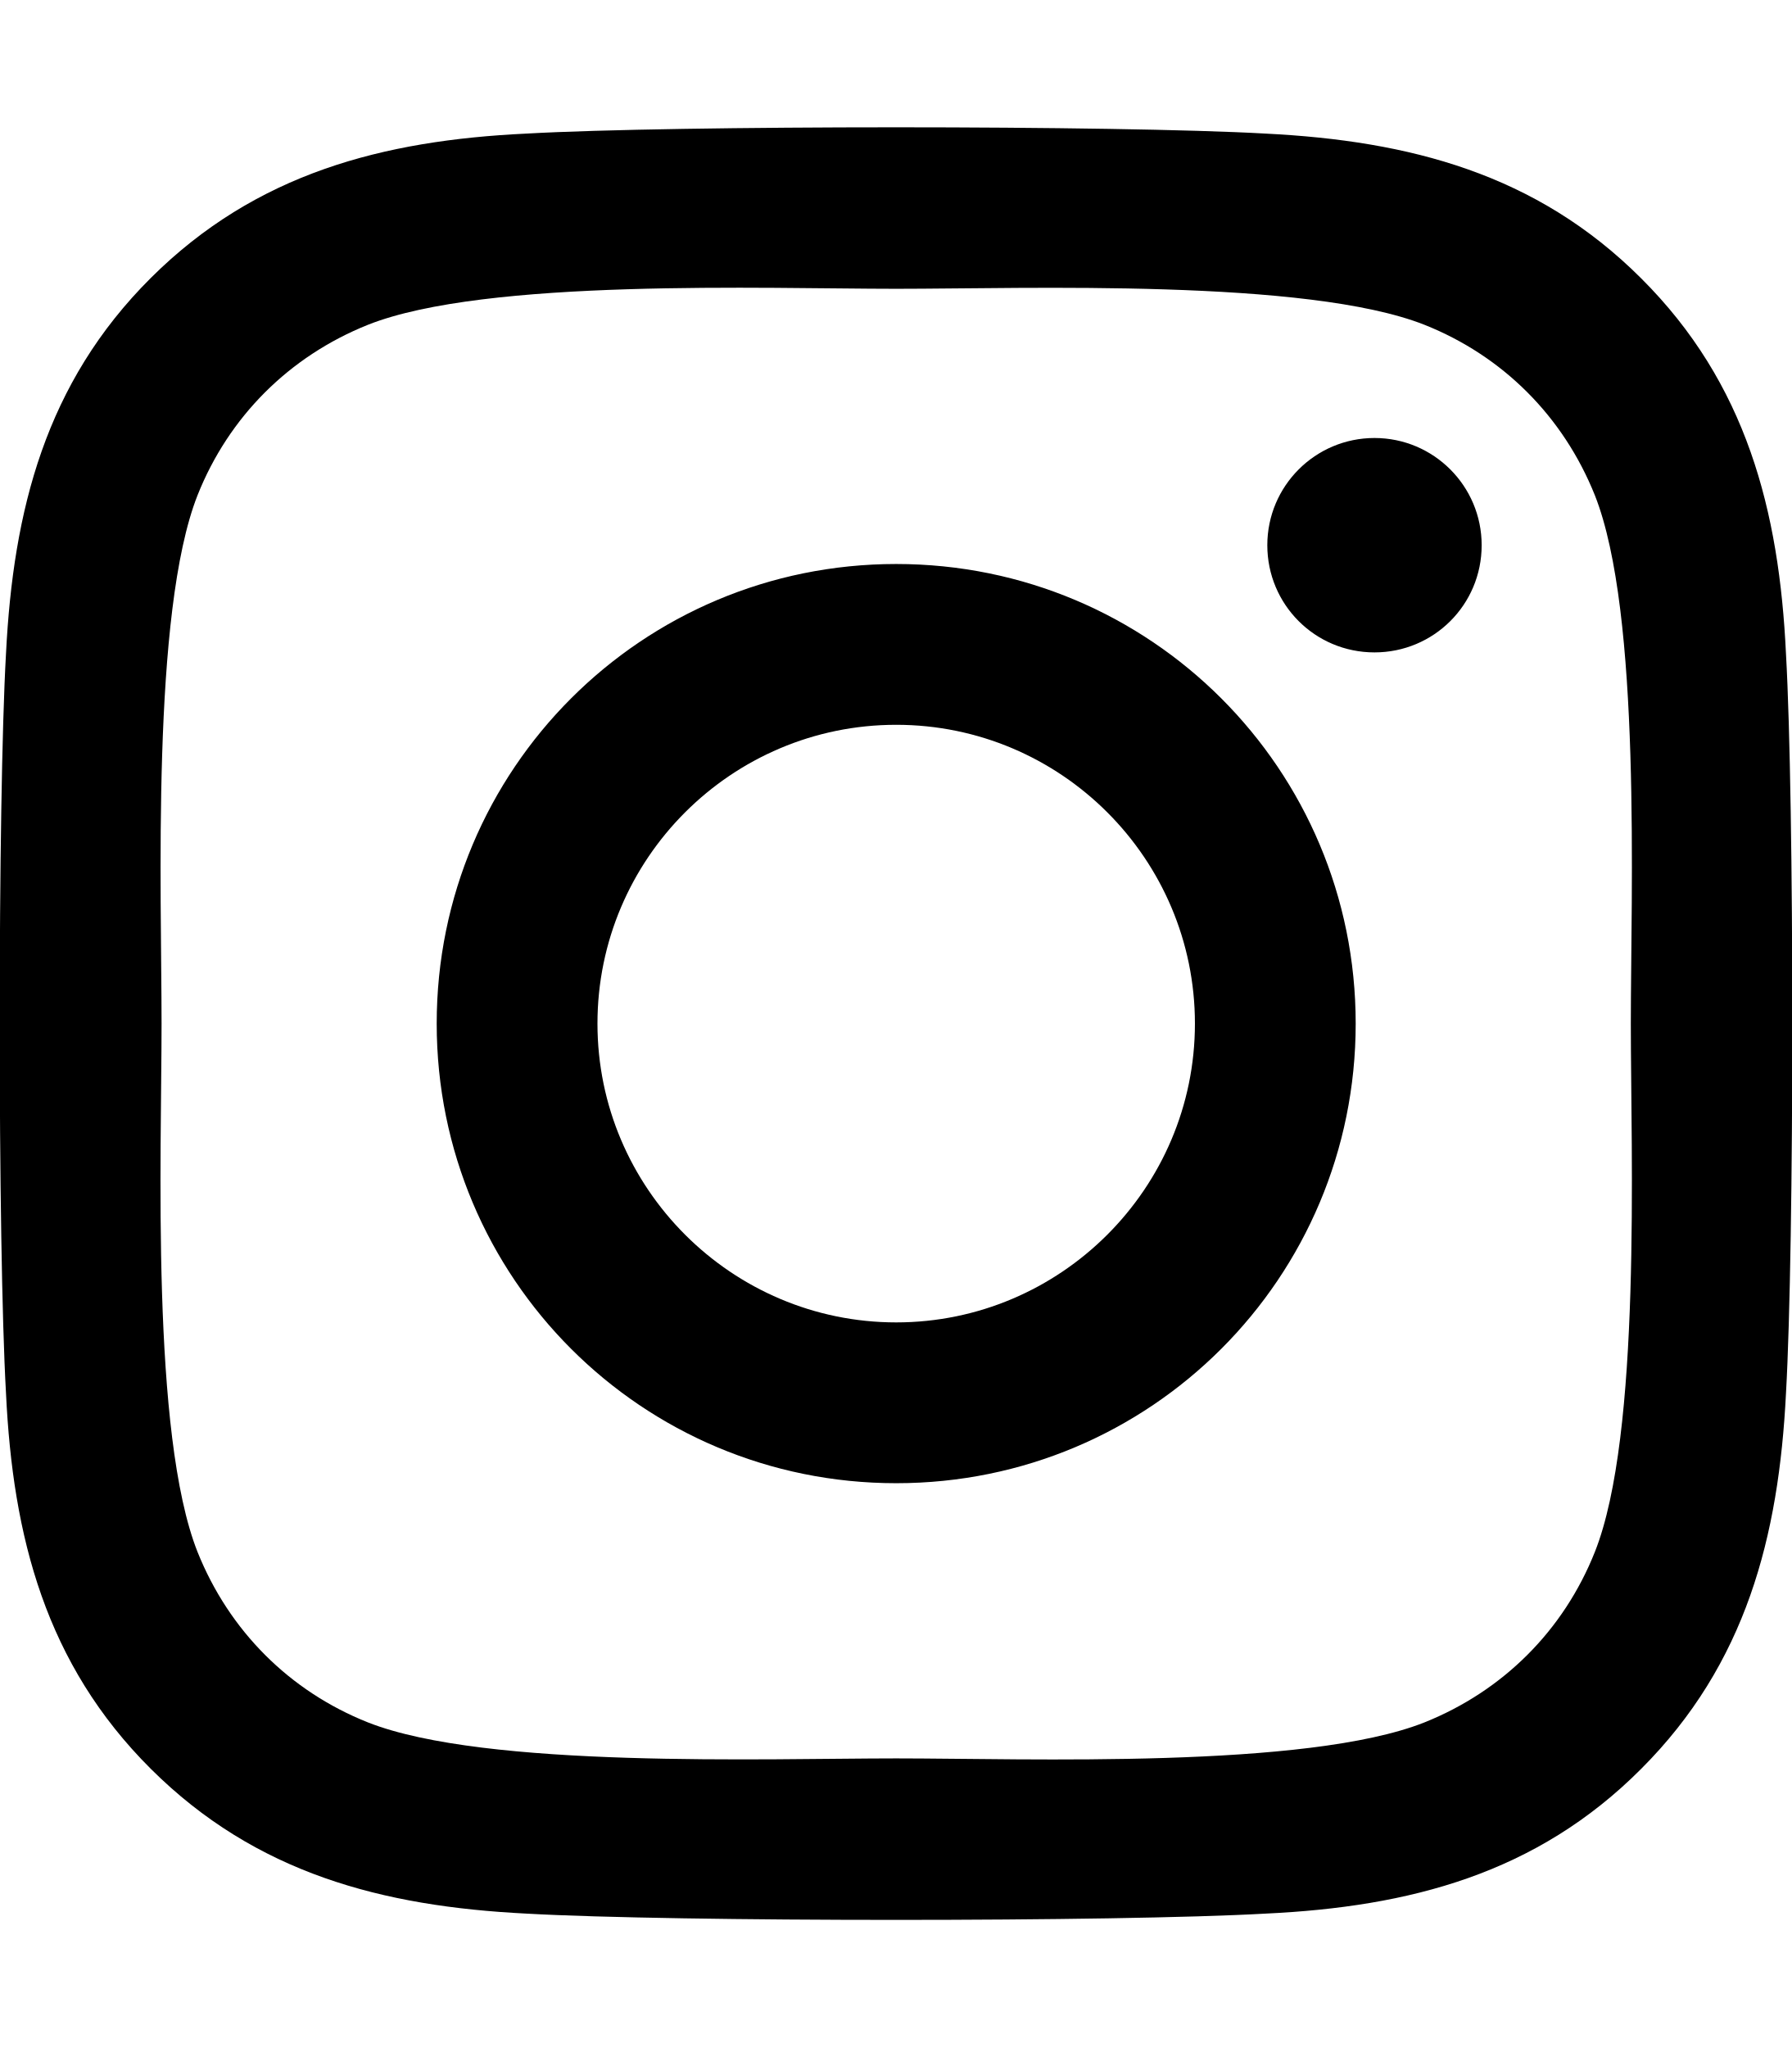
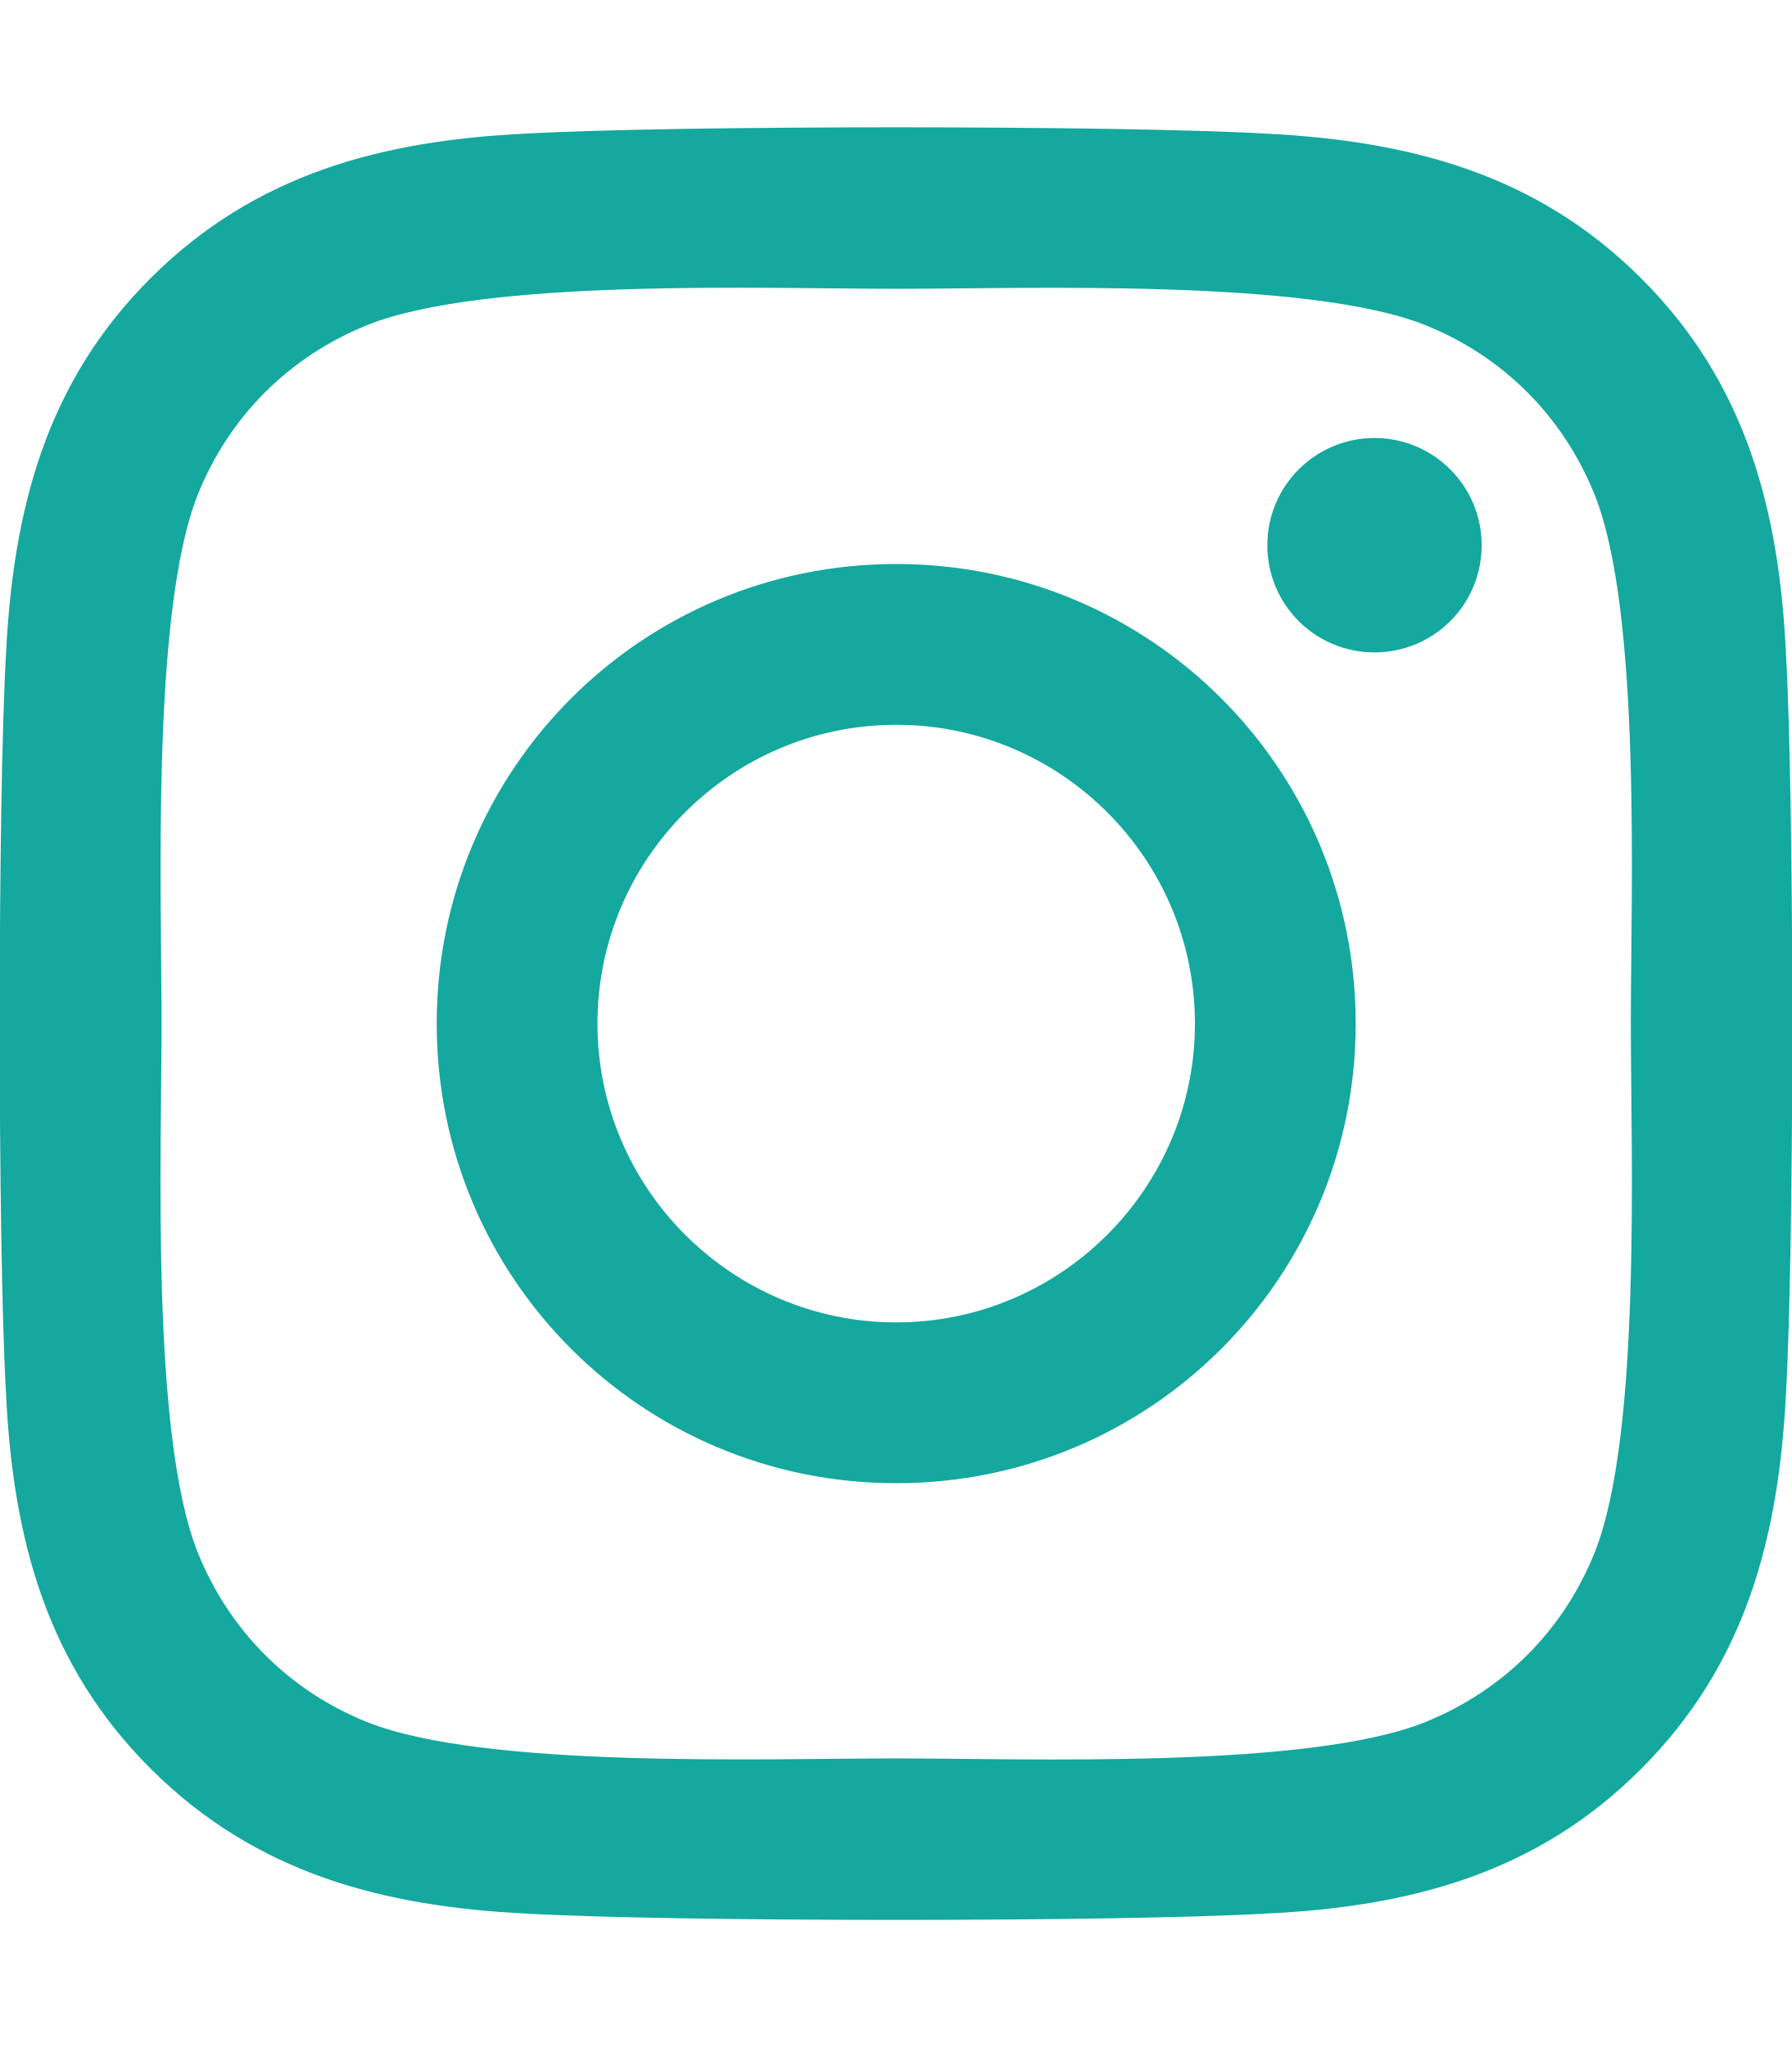
<svg xmlns="http://www.w3.org/2000/svg" viewBox="0 0 448 512">
-   <path d="M224.1 141c-63.6 0-114.9 51.3-114.9 114.9s51.3 114.9 114.9 114.9S339 319.5 339 255.9 287.7 141 224.1 141zm0 189.6c-41.1 0-74.7-33.5-74.7-74.7s33.5-74.7 74.7-74.7 74.7 33.5 74.7 74.7-33.6 74.7-74.7 74.7zm146.4-194.3c0 14.9-12 26.8-26.8 26.8-14.9 0-26.8-12-26.8-26.8s12-26.8 26.8-26.8 26.8 12 26.8 26.8zm76.1 27.2c-1.7-35.9-9.9-67.7-36.2-93.9-26.2-26.2-58-34.4-93.9-36.2-37-2.1-147.9-2.1-184.9 0-35.8 1.7-67.6 9.9-93.9 36.1s-34.4 58-36.2 93.9c-2.1 37-2.1 147.9 0 184.9 1.7 35.9 9.9 67.7 36.2 93.9s58 34.4 93.9 36.2c37 2.1 147.9 2.1 184.9 0 35.9-1.7 67.7-9.9 93.9-36.2 26.2-26.2 34.4-58 36.2-93.9 2.1-37 2.1-147.8 0-184.8zM398.8 388c-7.8 19.6-22.9 34.7-42.6 42.6-29.5 11.7-99.5 9-132.1 9s-102.7 2.6-132.1-9c-19.6-7.8-34.7-22.9-42.6-42.6-11.7-29.5-9-99.5-9-132.1s-2.6-102.7 9-132.1c7.8-19.6 22.9-34.7 42.6-42.6 29.5-11.7 99.5-9 132.1-9s102.7-2.6 132.1 9c19.6 7.8 34.7 22.9 42.6 42.6 11.7 29.5 9 99.5 9 132.1s2.7 102.7-9 132.1z" />
+   <path d="M224.1 141c-63.6 0-114.9 51.3-114.9 114.9s51.3 114.9 114.9 114.9S339 319.5 339 255.9 287.7 141 224.1 141zm0 189.6c-41.1 0-74.7-33.5-74.7-74.7s33.5-74.7 74.7-74.7 74.7 33.5 74.7 74.7-33.6 74.7-74.7 74.7zm146.4-194.3c0 14.9-12 26.8-26.8 26.8-14.9 0-26.8-12-26.8-26.8s12-26.8 26.8-26.8 26.8 12 26.8 26.8zm76.1 27.2c-1.7-35.9-9.9-67.7-36.2-93.9-26.2-26.2-58-34.4-93.9-36.2-37-2.1-147.9-2.1-184.9 0-35.8 1.7-67.6 9.9-93.9 36.1s-34.4 58-36.2 93.9c-2.1 37-2.1 147.9 0 184.9 1.7 35.9 9.9 67.7 36.2 93.9s58 34.4 93.9 36.2c37 2.1 147.9 2.1 184.9 0 35.9-1.7 67.7-9.9 93.9-36.2 26.2-26.2 34.4-58 36.2-93.9 2.1-37 2.1-147.8 0-184.8zM398.8 388c-7.8 19.6-22.9 34.7-42.6 42.6-29.5 11.7-99.5 9-132.1 9s-102.7 2.6-132.1-9c-19.6-7.8-34.7-22.9-42.6-42.6-11.7-29.5-9-99.5-9-132.1s-2.6-102.7 9-132.1c7.8-19.6 22.9-34.7 42.6-42.6 29.5-11.7 99.5-9 132.1-9s102.7-2.6 132.1 9c19.6 7.8 34.7 22.9 42.6 42.6 11.7 29.5 9 99.5 9 132.1s2.7 102.7-9 132.1z" fill="#14a89e" />
</svg>
